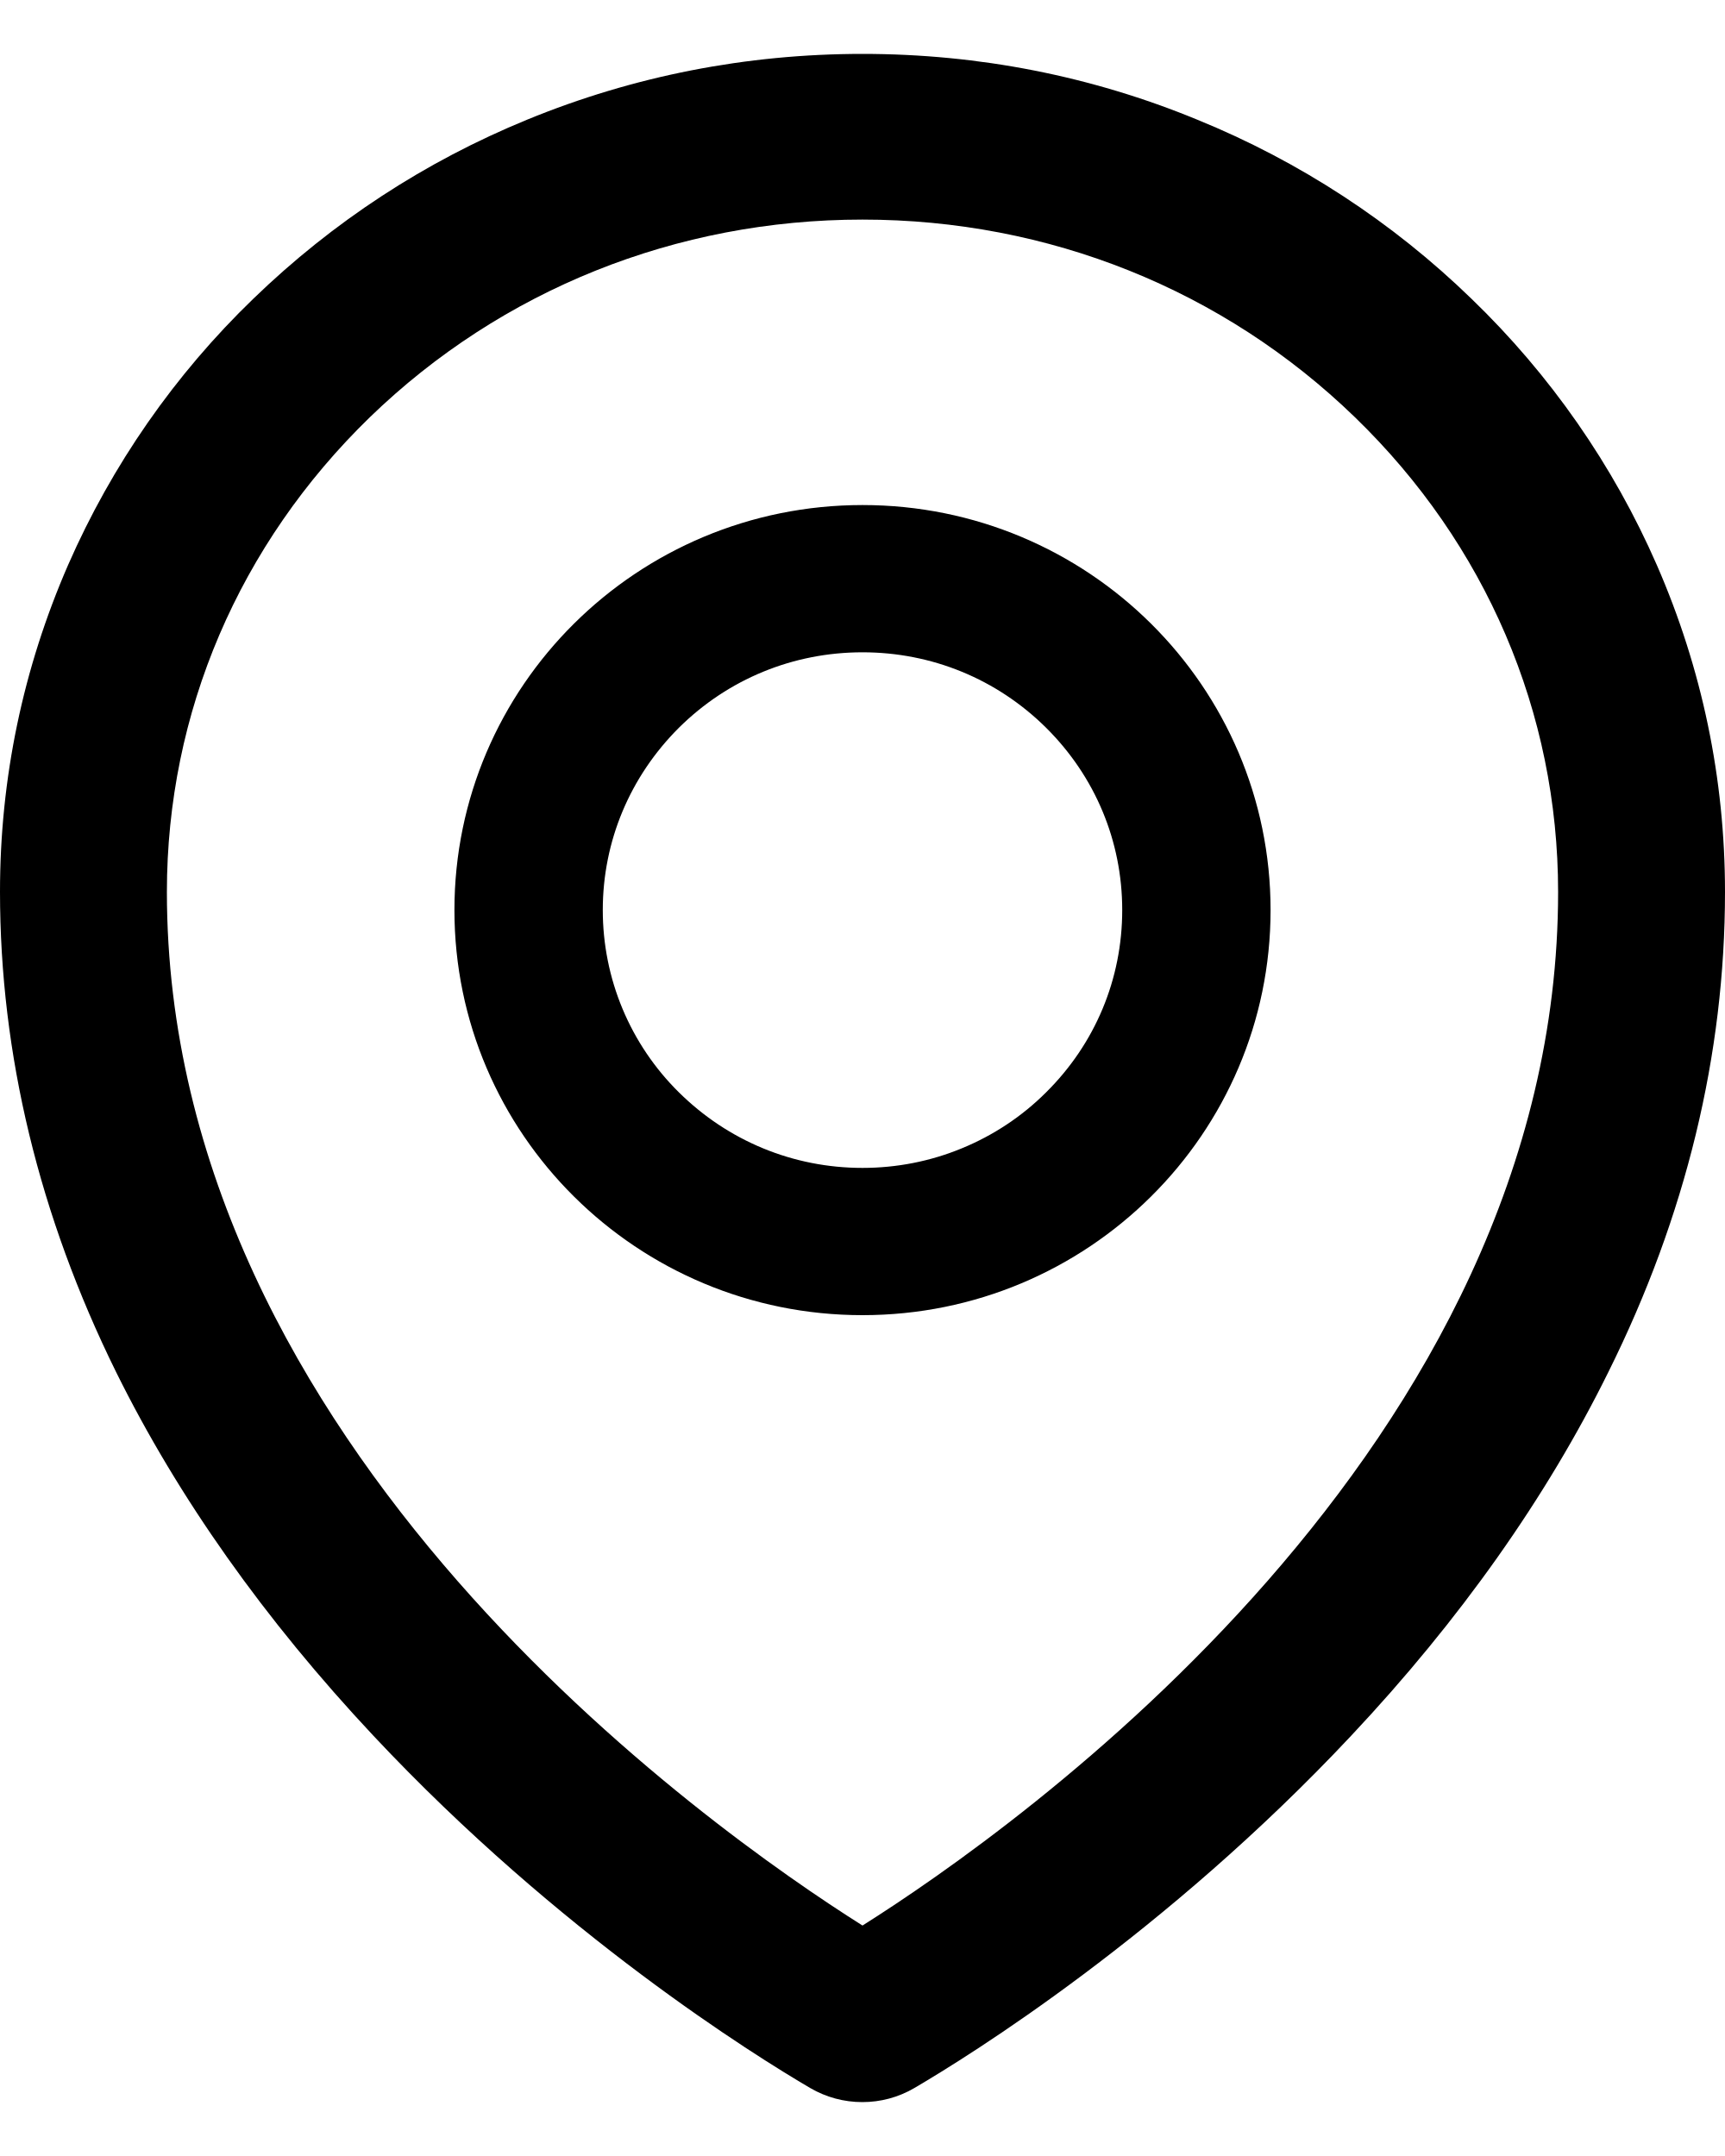
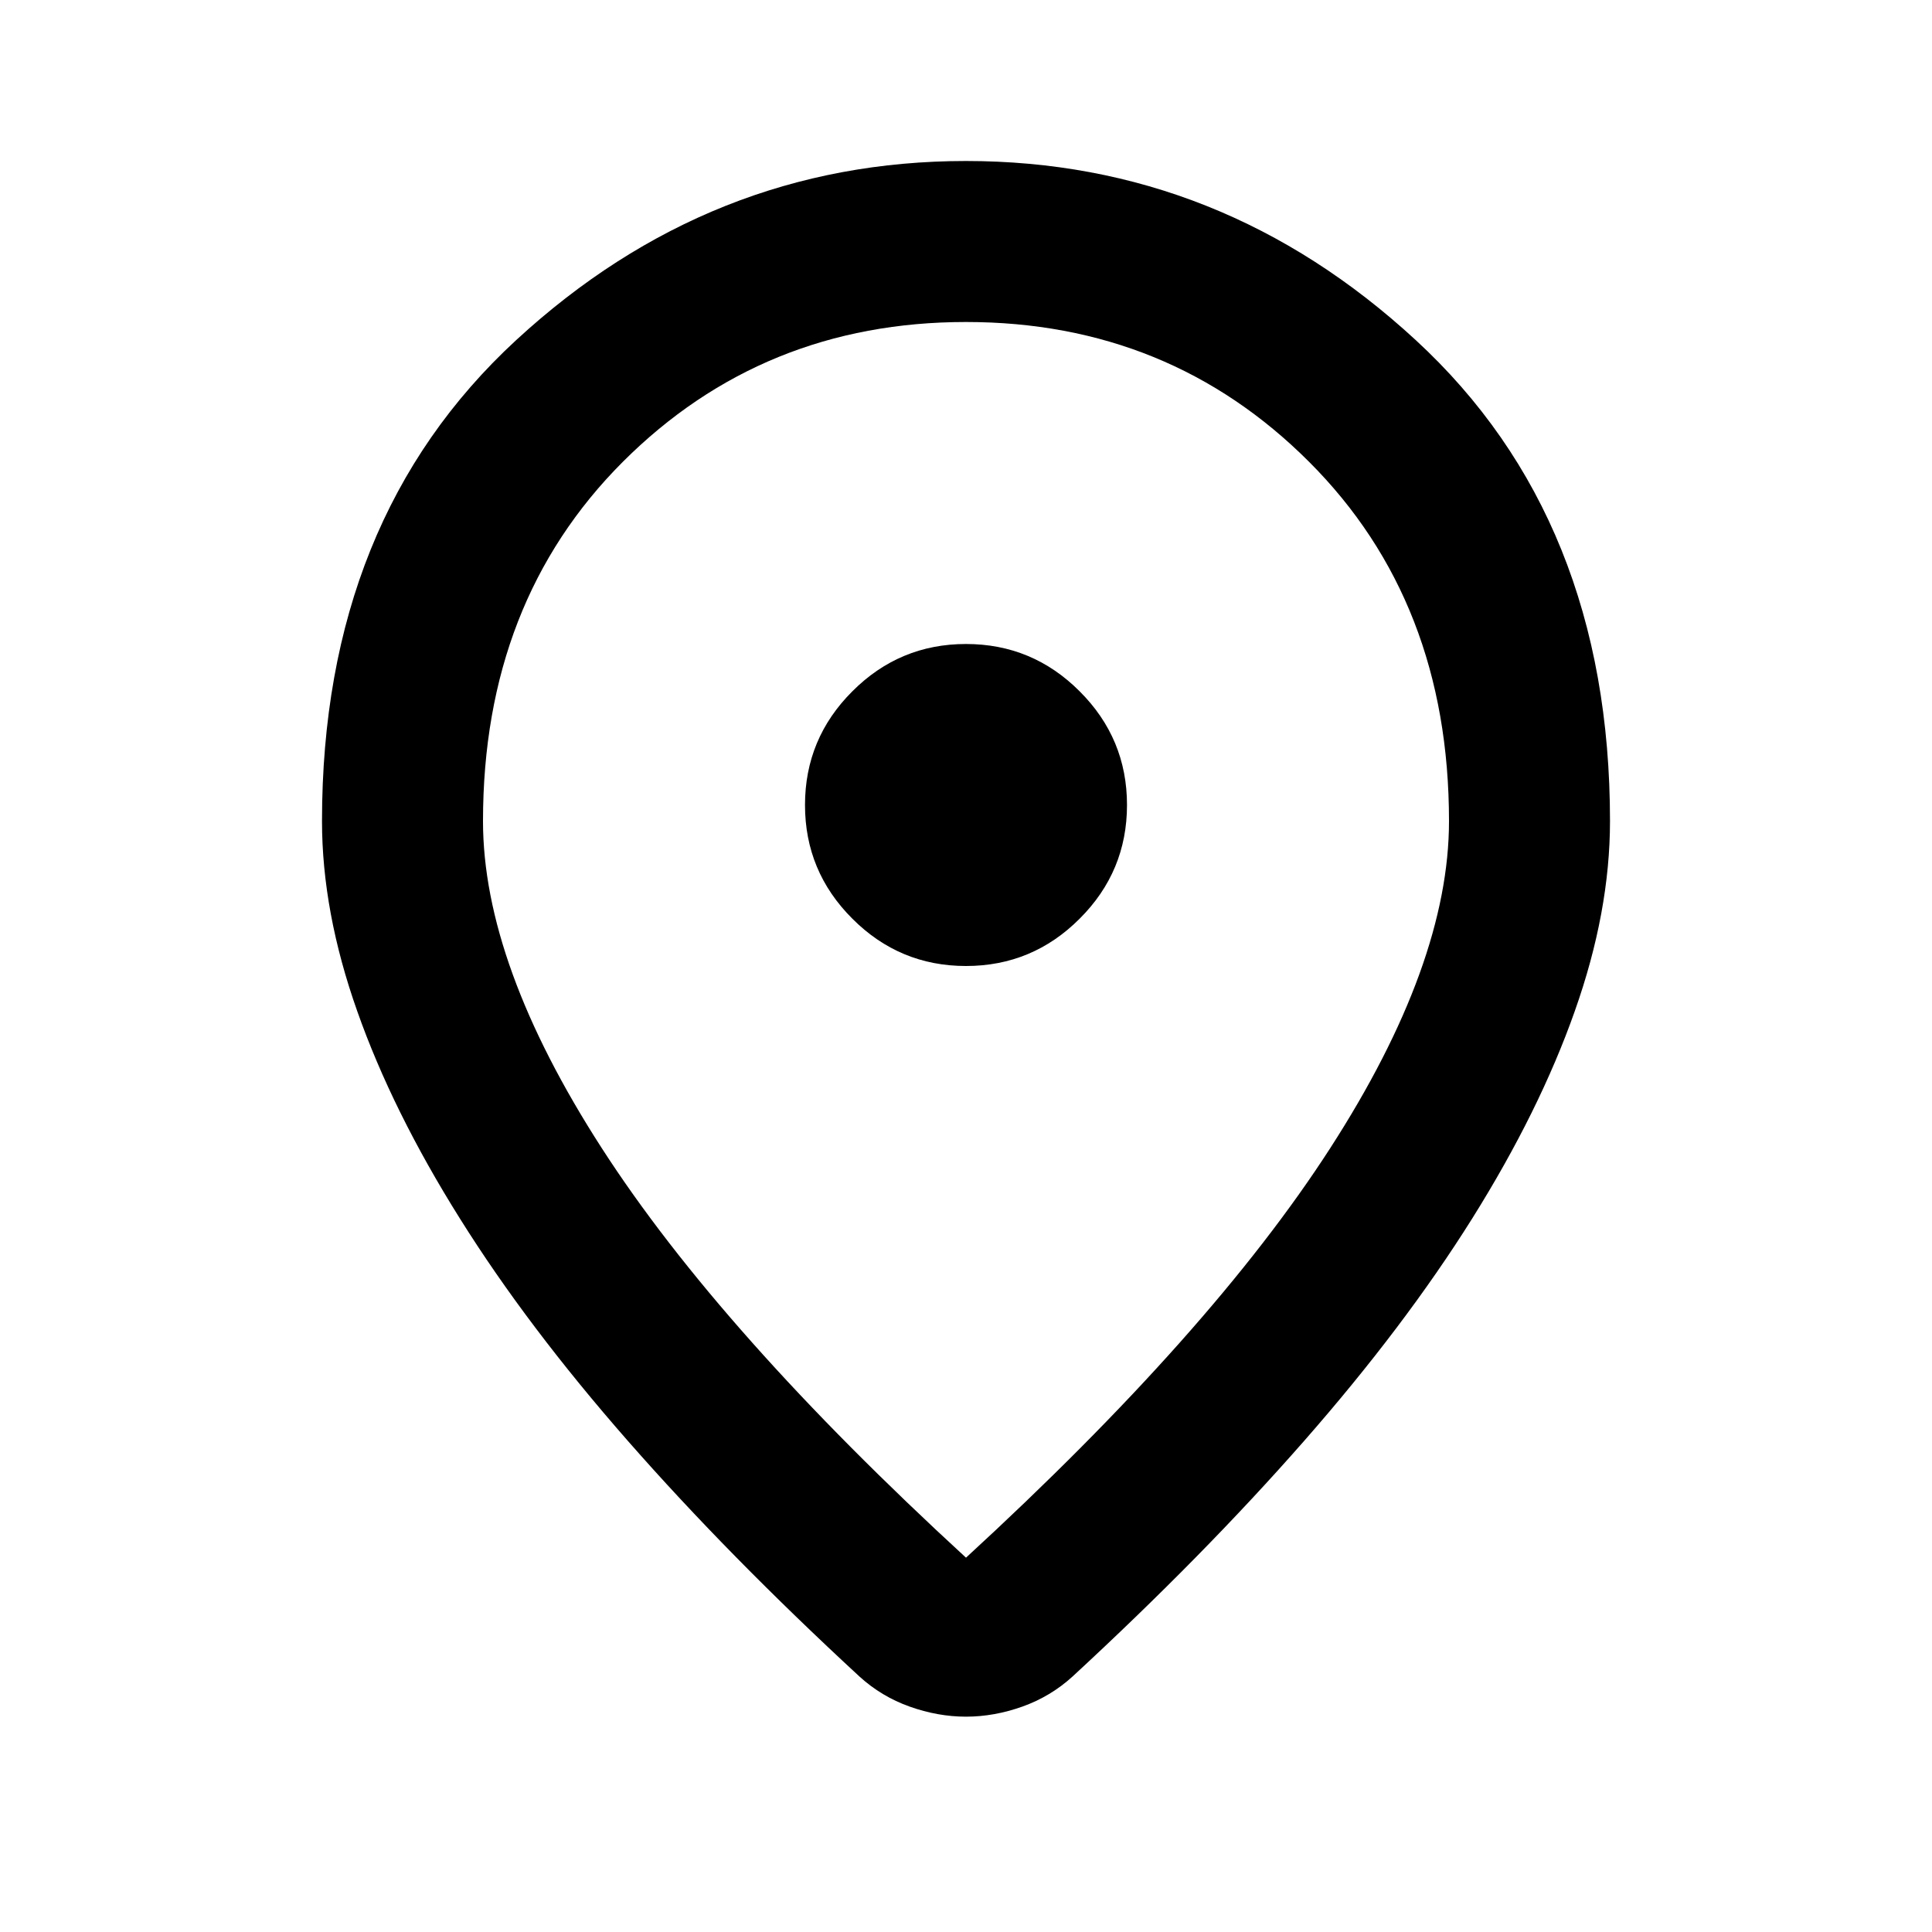
- <svg xmlns="http://www.w3.org/2000/svg" width="16" height="20" viewBox="0 0 16 20" fill="none">
-   <path d="M15.368 5.242C14.963 4.315 14.379 3.476 13.649 2.772C12.917 2.061 12.054 1.497 11.107 1.111C10.123 0.705 9.077 0.5 8 0.5C6.923 0.5 5.877 0.705 4.892 1.109C3.94 1.499 3.086 2.059 2.351 2.77C1.621 3.474 1.038 4.313 0.632 5.24C0.213 6.201 0 7.221 0 8.272C0 9.779 0.363 11.28 1.077 12.728C1.652 13.891 2.454 15.025 3.465 16.103C5.191 17.944 7.002 19.069 7.516 19.37C7.662 19.455 7.828 19.5 7.998 19.5C8.166 19.5 8.331 19.457 8.48 19.37C8.994 19.069 10.804 17.944 12.531 16.103C13.542 15.027 14.344 13.891 14.918 12.728C15.637 11.282 16 9.783 16 8.274C16 7.223 15.787 6.203 15.368 5.242ZM8 17.862C6.583 16.968 1.548 13.426 1.548 8.274C1.548 6.611 2.217 5.048 3.432 3.869C4.652 2.688 6.273 2.037 8 2.037C9.727 2.037 11.348 2.688 12.568 3.871C13.783 5.048 14.452 6.611 14.452 8.274C14.452 13.426 9.417 16.968 8 17.862ZM8 4.685C5.91 4.685 4.215 6.367 4.215 8.442C4.215 10.518 5.91 12.2 8 12.2C10.09 12.2 11.785 10.518 11.785 8.442C11.785 6.367 10.09 4.685 8 4.685ZM9.703 10.133C9.48 10.356 9.214 10.532 8.922 10.652C8.63 10.773 8.316 10.834 8 10.834C7.357 10.834 6.753 10.584 6.297 10.133C6.073 9.912 5.895 9.648 5.774 9.358C5.653 9.068 5.591 8.757 5.591 8.442C5.591 7.804 5.843 7.204 6.297 6.751C6.753 6.299 7.357 6.051 8 6.051C8.643 6.051 9.247 6.299 9.703 6.751C10.159 7.204 10.409 7.804 10.409 8.442C10.409 9.081 10.159 9.681 9.703 10.133Z" fill="currentColor" />
+ <svg xmlns="http://www.w3.org/2000/svg" width="24" height="24" viewBox="0 0 24 24" fill="none">
+   <mask id="mask0_4756_30375" style="mask-type:alpha" maskUnits="userSpaceOnUse" x="0" y="0" width="24" height="24">
+     <rect width="24" height="24" fill="#D9D9D9" />
+   </mask>
+   <g mask="url(#mask0_4756_30375)">
+     <path d="M12 19.35C14.033 17.483 15.542 15.787 16.525 14.262C17.508 12.738 18 11.383 18 10.2C18 8.383 17.421 6.896 16.262 5.737C15.104 4.579 13.683 4 12 4C10.317 4 8.896 4.579 7.737 5.737C6.579 6.896 6 8.383 6 10.2C6 11.383 6.492 12.738 7.475 14.262C8.458 15.787 9.967 17.483 12 19.35ZM12 21.325C11.767 21.325 11.533 21.283 11.3 21.2C11.067 21.117 10.858 20.992 10.675 20.825C9.592 19.825 8.633 18.85 7.8 17.9C6.967 16.95 6.271 16.029 5.713 15.137C5.154 14.246 4.729 13.387 4.438 12.562C4.146 11.738 4 10.95 4 10.2C4 7.7 4.804 5.708 6.412 4.225C8.021 2.742 9.883 2 12 2C14.117 2 15.979 2.742 17.587 4.225C19.196 5.708 20 7.7 20 10.2C20 10.95 19.854 11.738 19.562 12.562C19.271 13.387 18.846 14.246 18.288 15.137C17.729 16.029 17.033 16.95 16.2 17.9C15.367 18.85 14.408 19.825 13.325 20.825C13.142 20.992 12.933 21.117 12.7 21.2C12.467 21.283 12.233 21.325 12 21.325ZM12 12C12.55 12 13.021 11.804 13.412 11.412C13.804 11.021 14 10.55 14 10C14 9.45 13.804 8.979 13.412 8.588C13.021 8.196 12.55 8 12 8C11.45 8 10.979 8.196 10.588 8.588C10.196 8.979 10 9.45 10 10C10 10.55 10.196 11.021 10.588 11.412C10.979 11.804 11.45 12 12 12Z" fill="currentColor" />
+   </g>
</svg>
